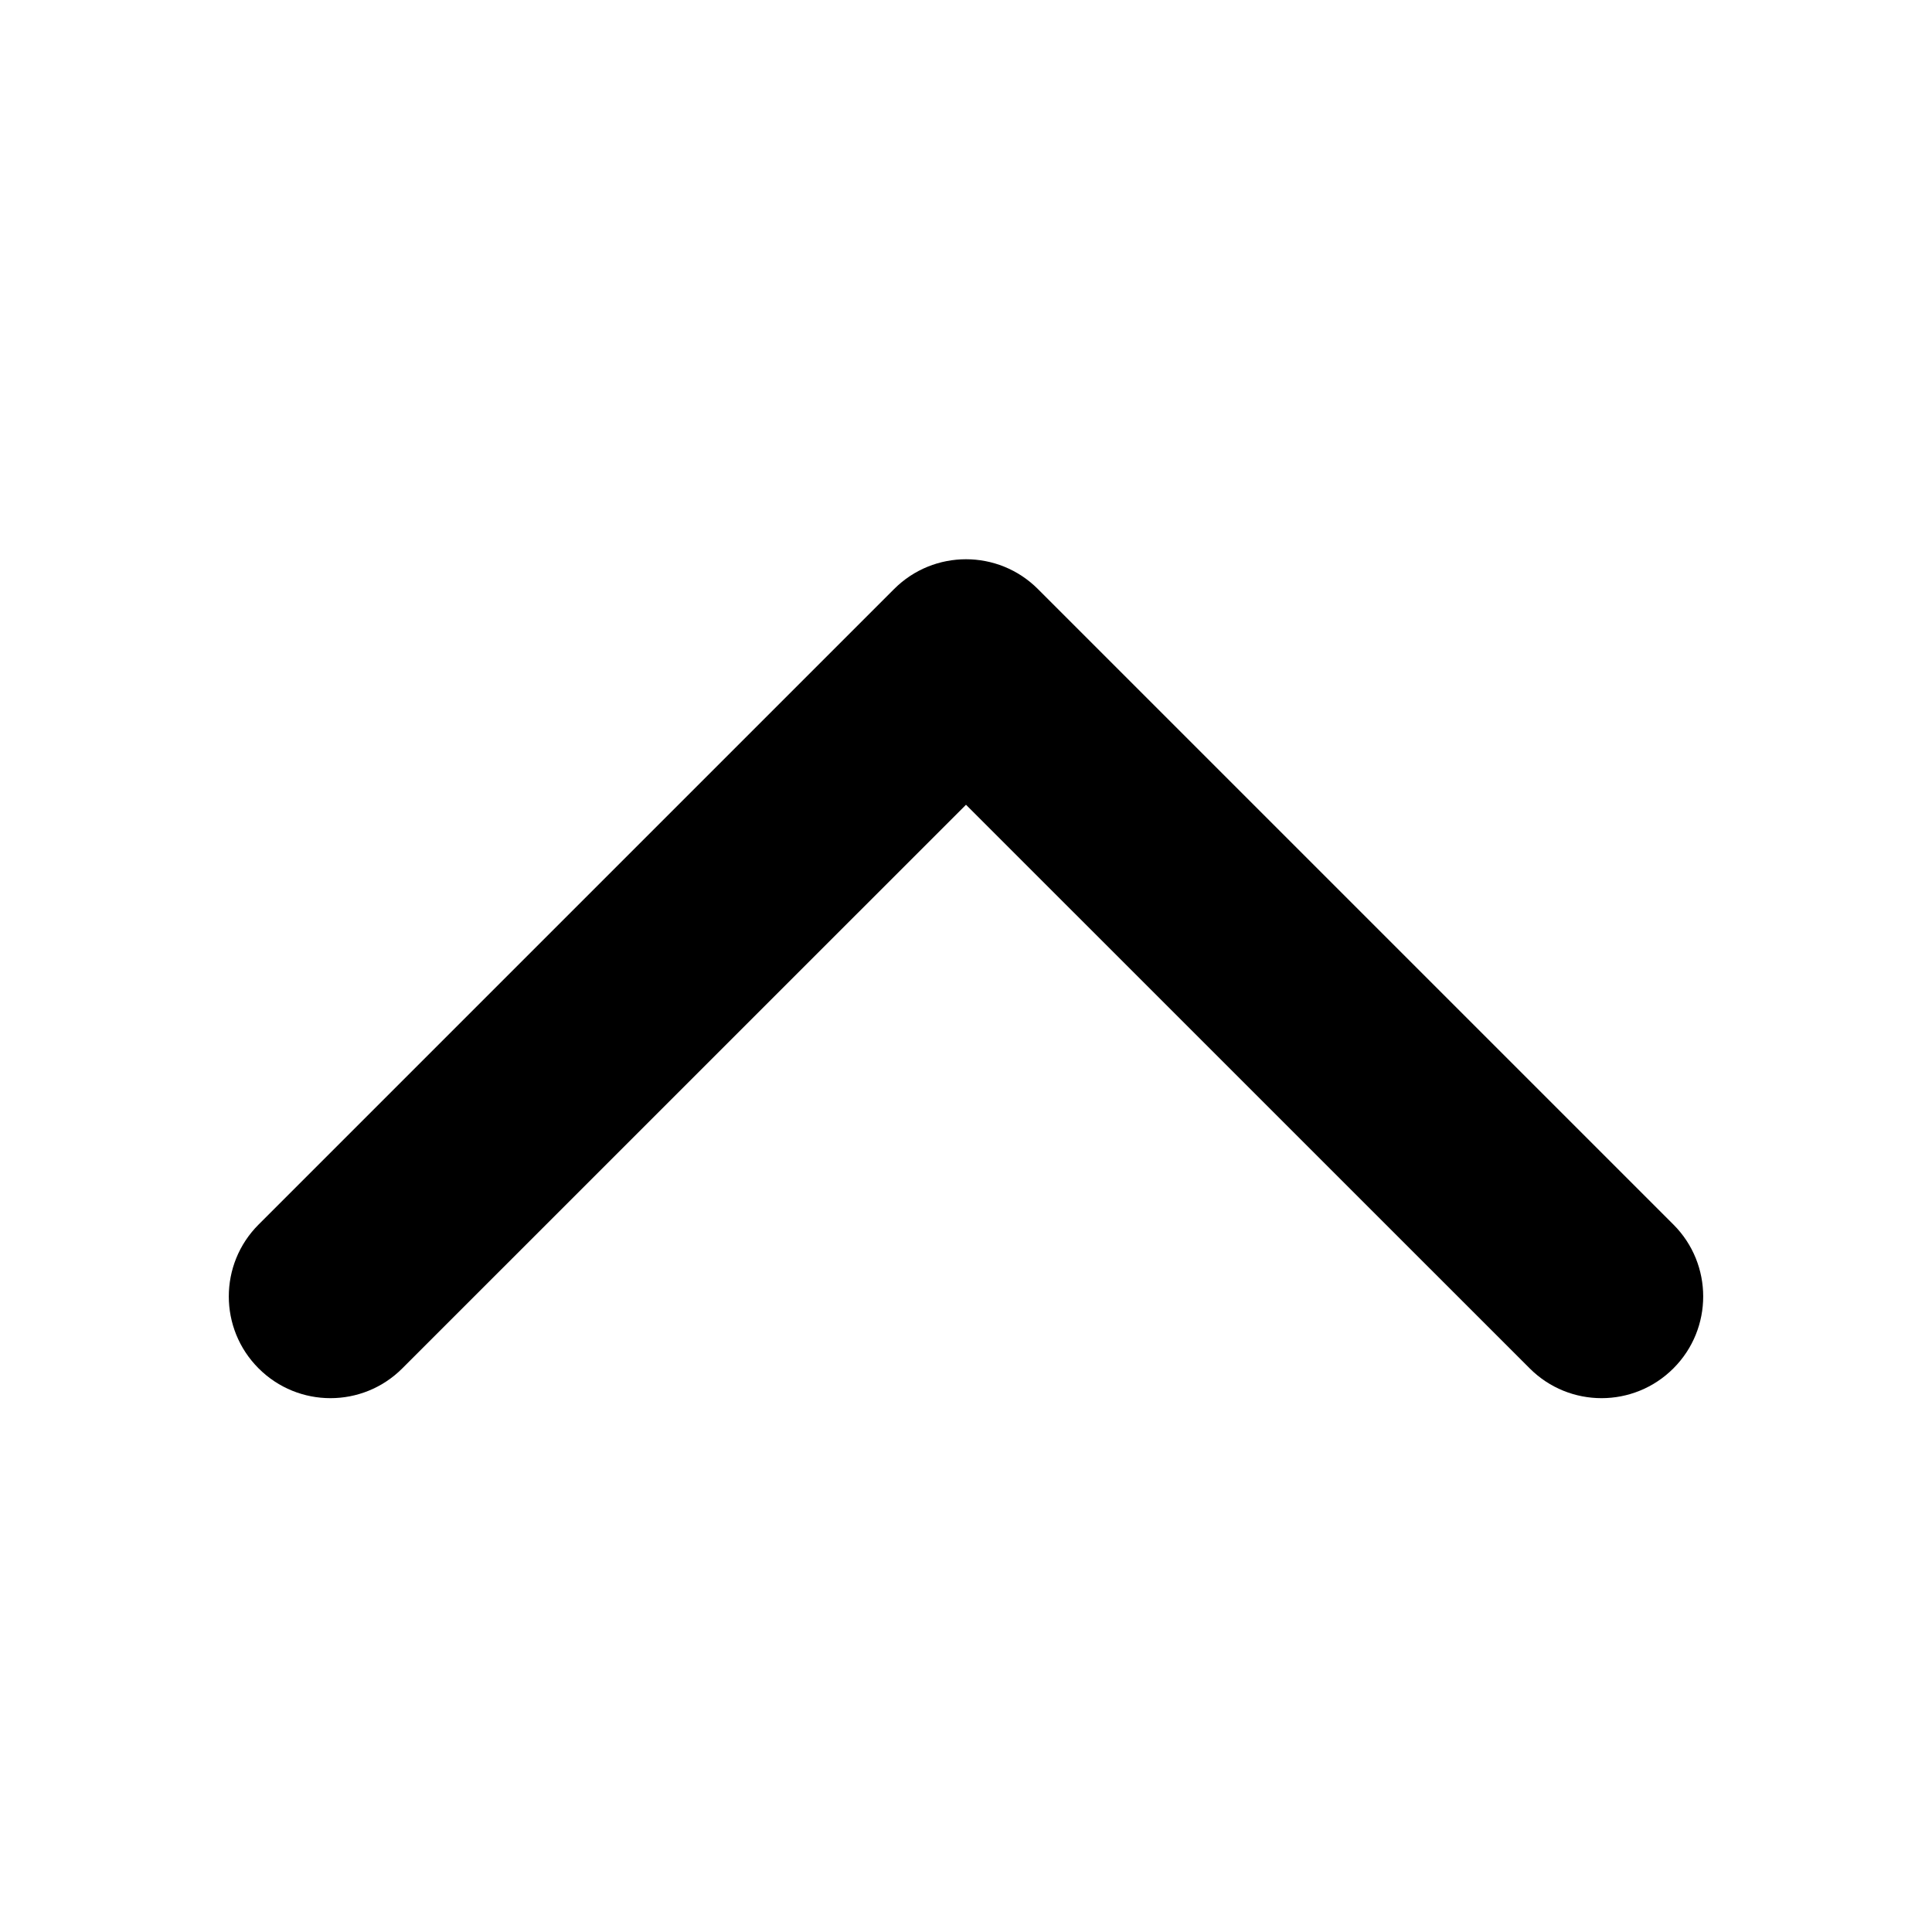
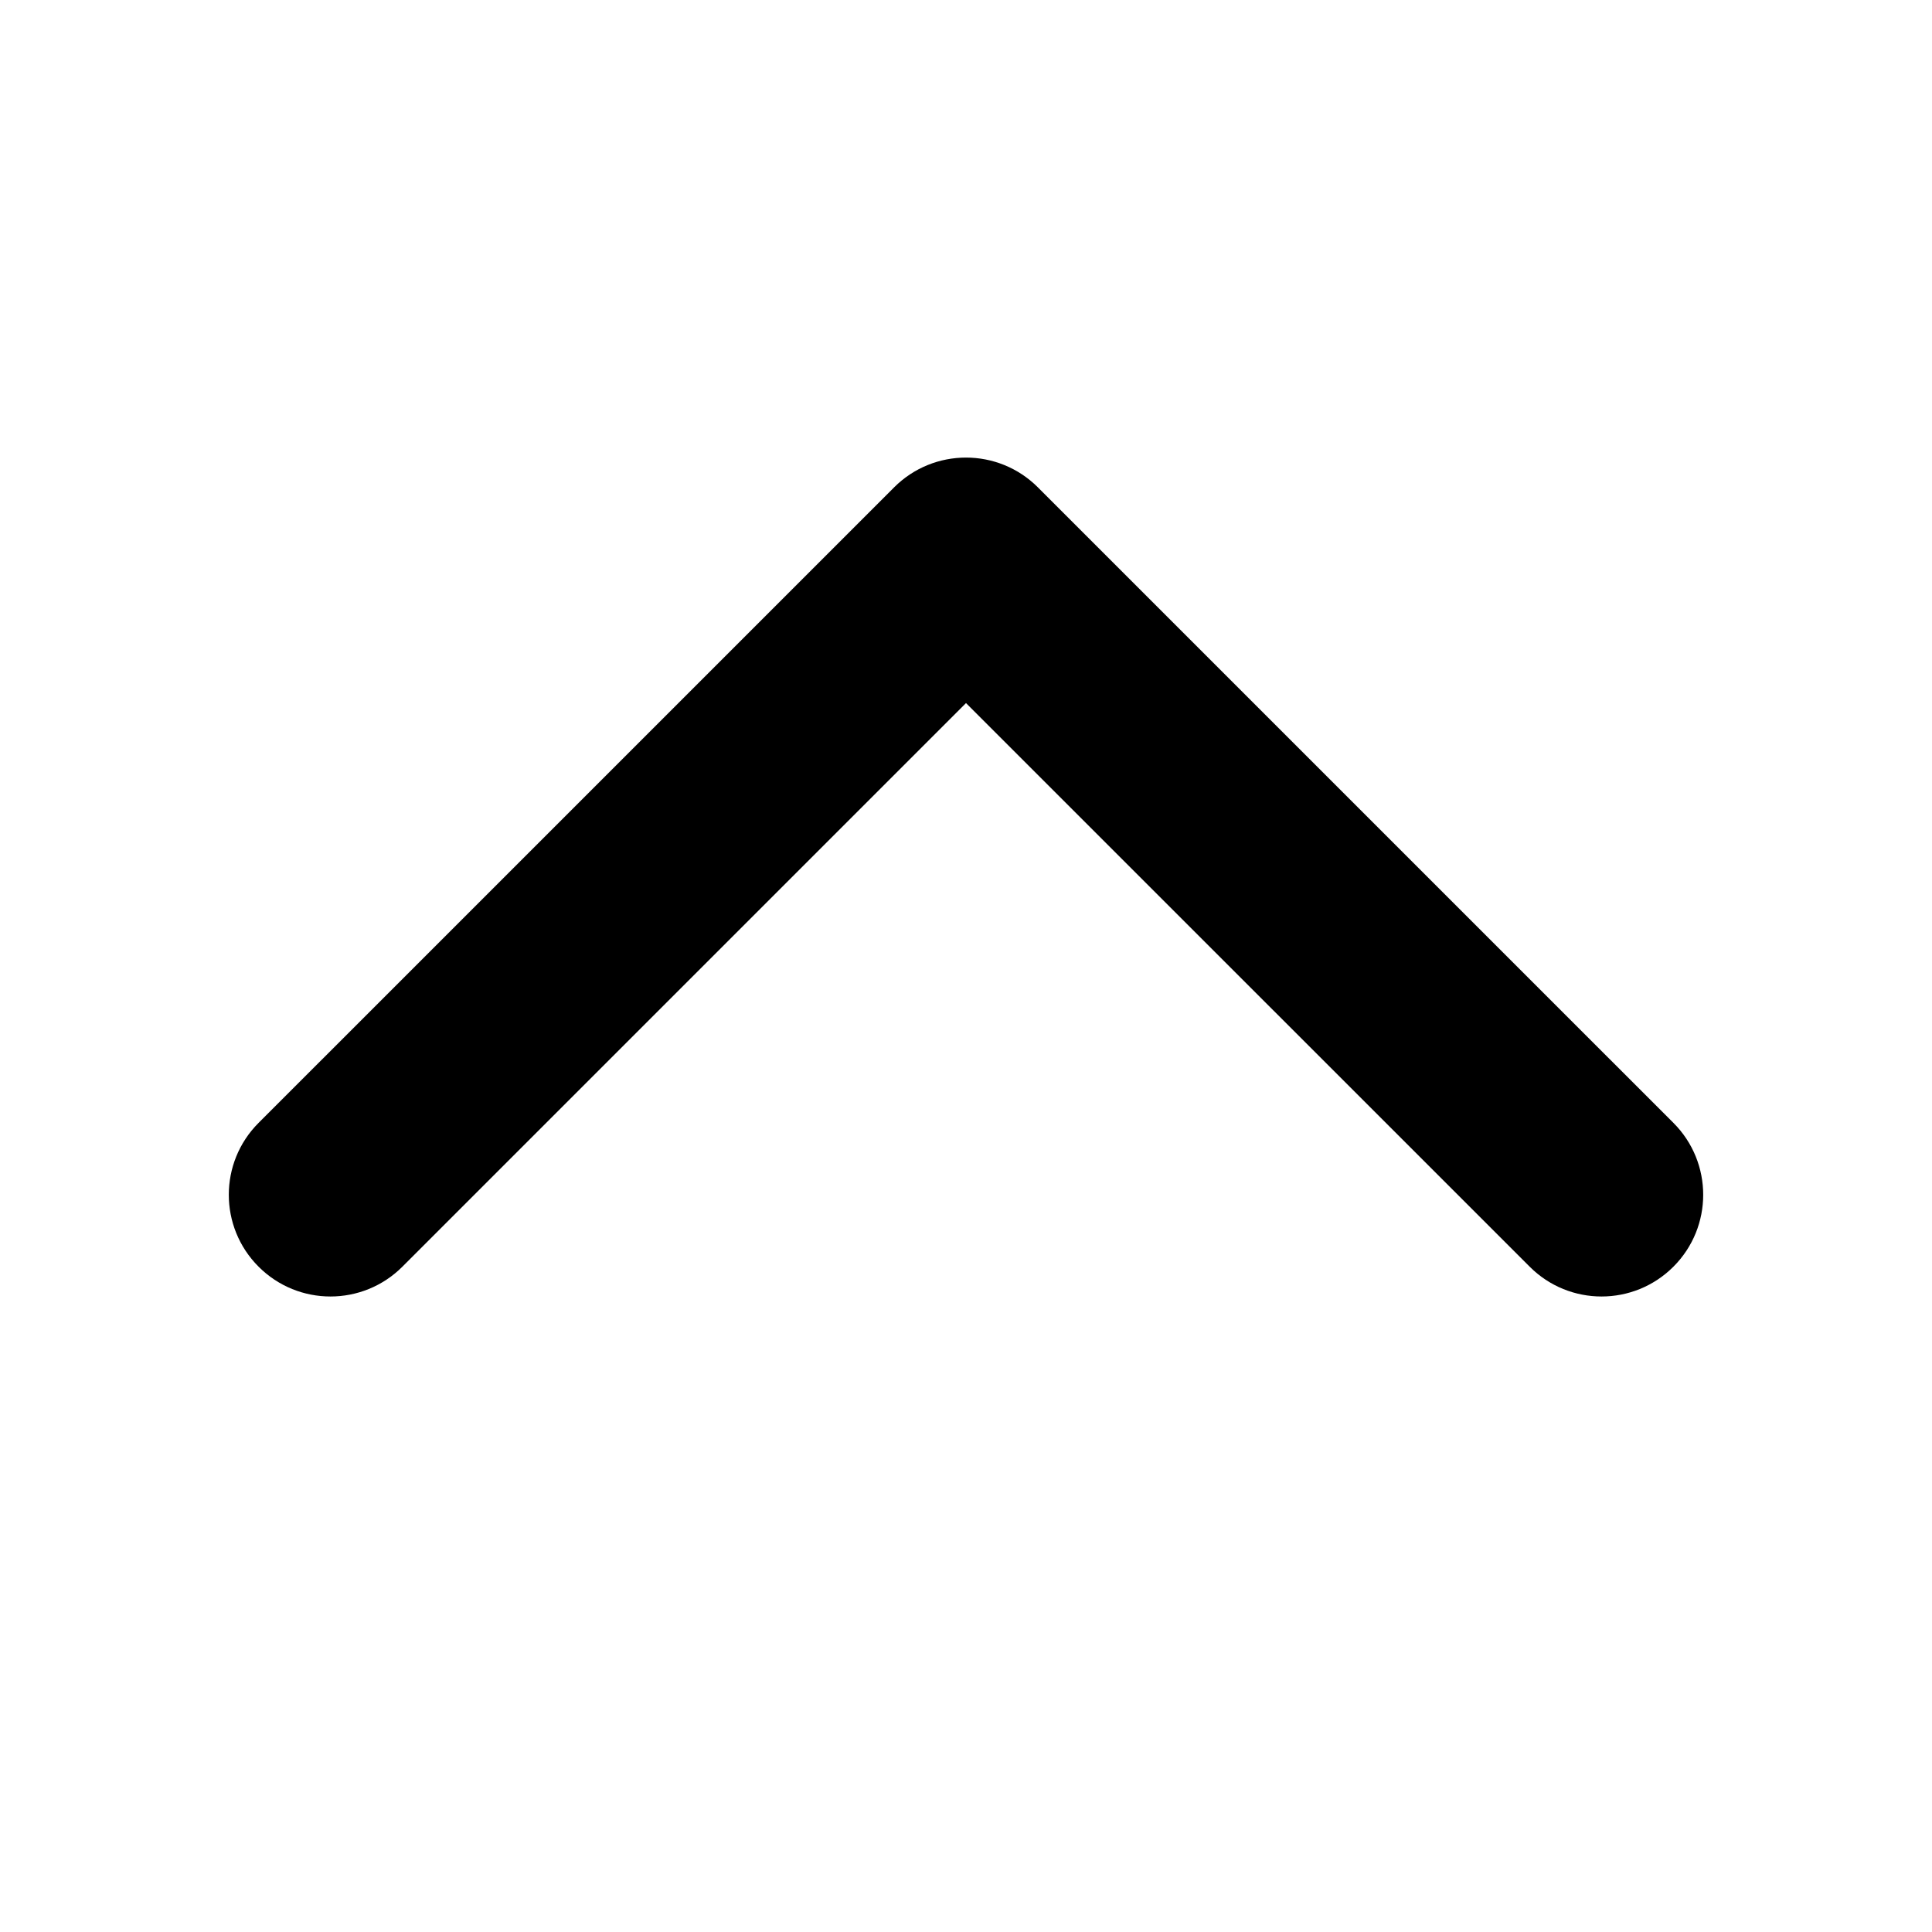
<svg xmlns="http://www.w3.org/2000/svg" viewBox="0 0 24 24">
-   <path d="M11.107 7.317C11.6 6.824 12.4 6.824 12.893 7.317L20.788 15.212C21.281 15.705 21.281 16.505 20.788 16.998C20.295 17.492 19.495 17.492 19.002 16.998L12 9.997L4.998 16.998C4.505 17.492 3.705 17.492 3.212 16.998C2.719 16.505 2.719 15.705 3.212 15.212L11.107 7.317Z" />
+   <path d="M11.107 6.054C11.6 5.561 12.4 5.561 12.893 6.054L20.788 13.949C21.281 14.442 21.281 15.242 20.788 15.735C20.295 16.229 19.495 16.229 19.002 15.735L12 8.734L4.999 15.735C4.505 16.229 3.705 16.229 3.212 15.735C2.719 15.242 2.719 14.442 3.212 13.949L11.107 6.054Z" />
</svg>
